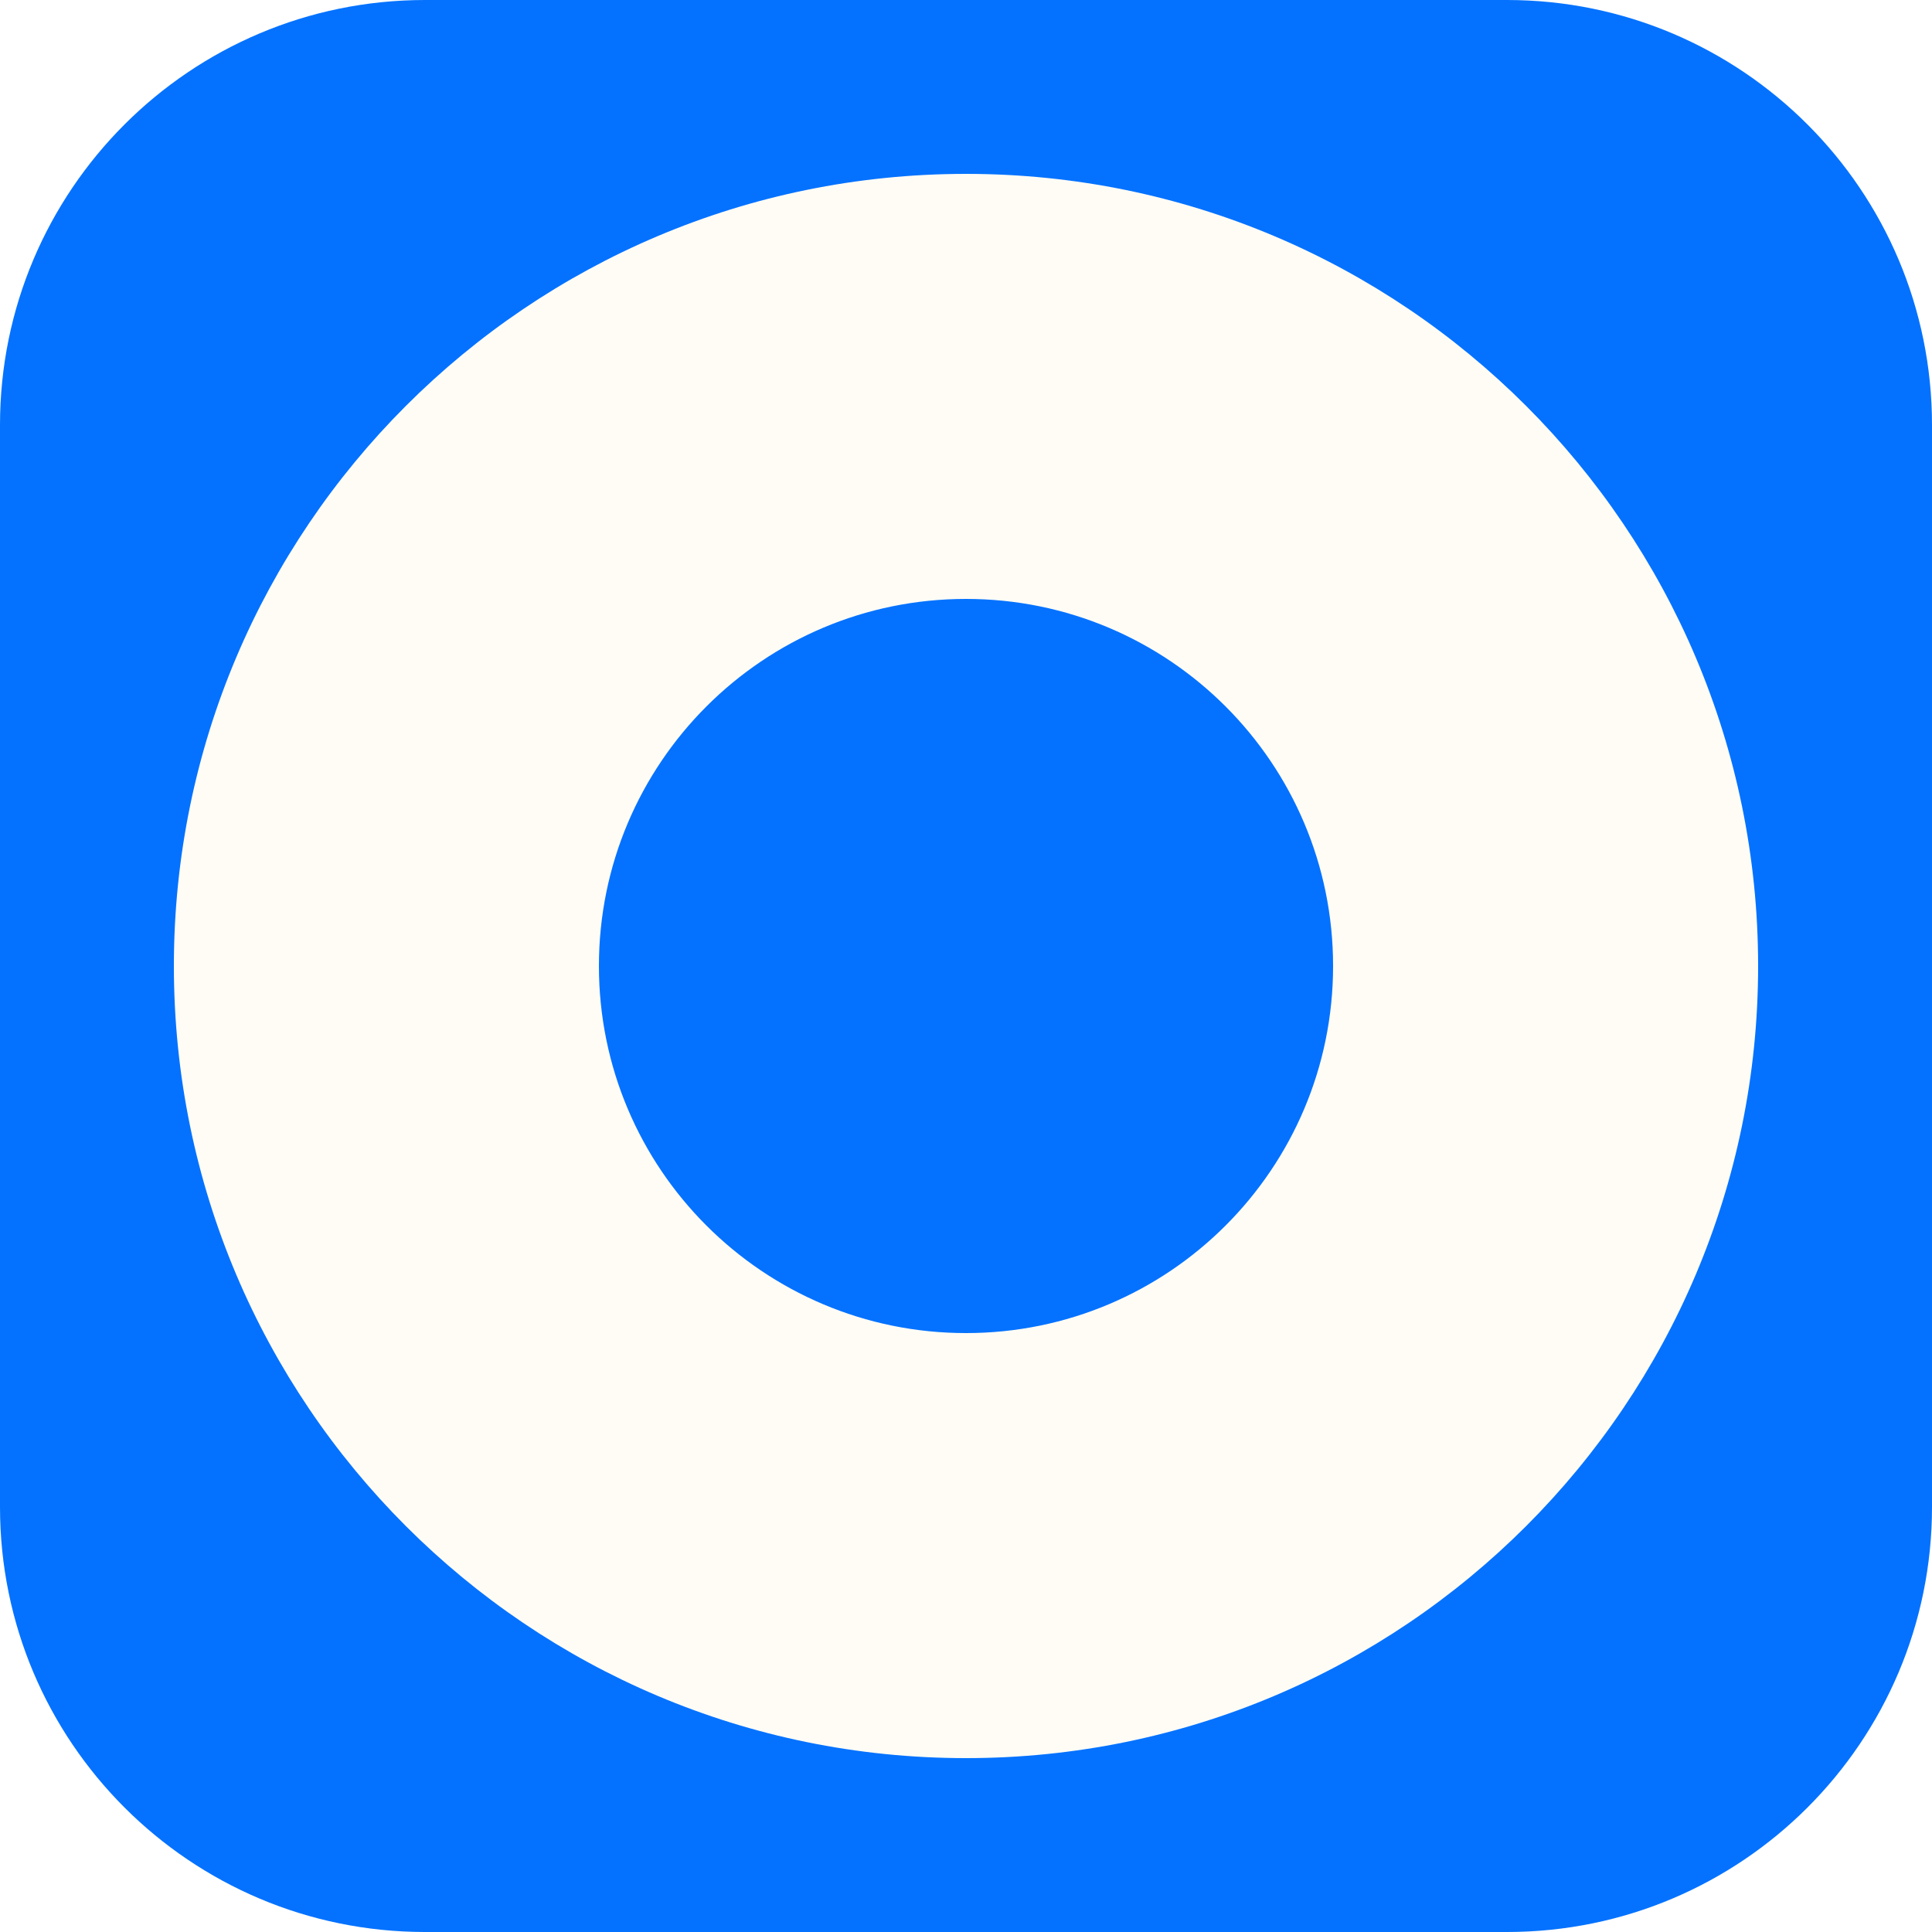
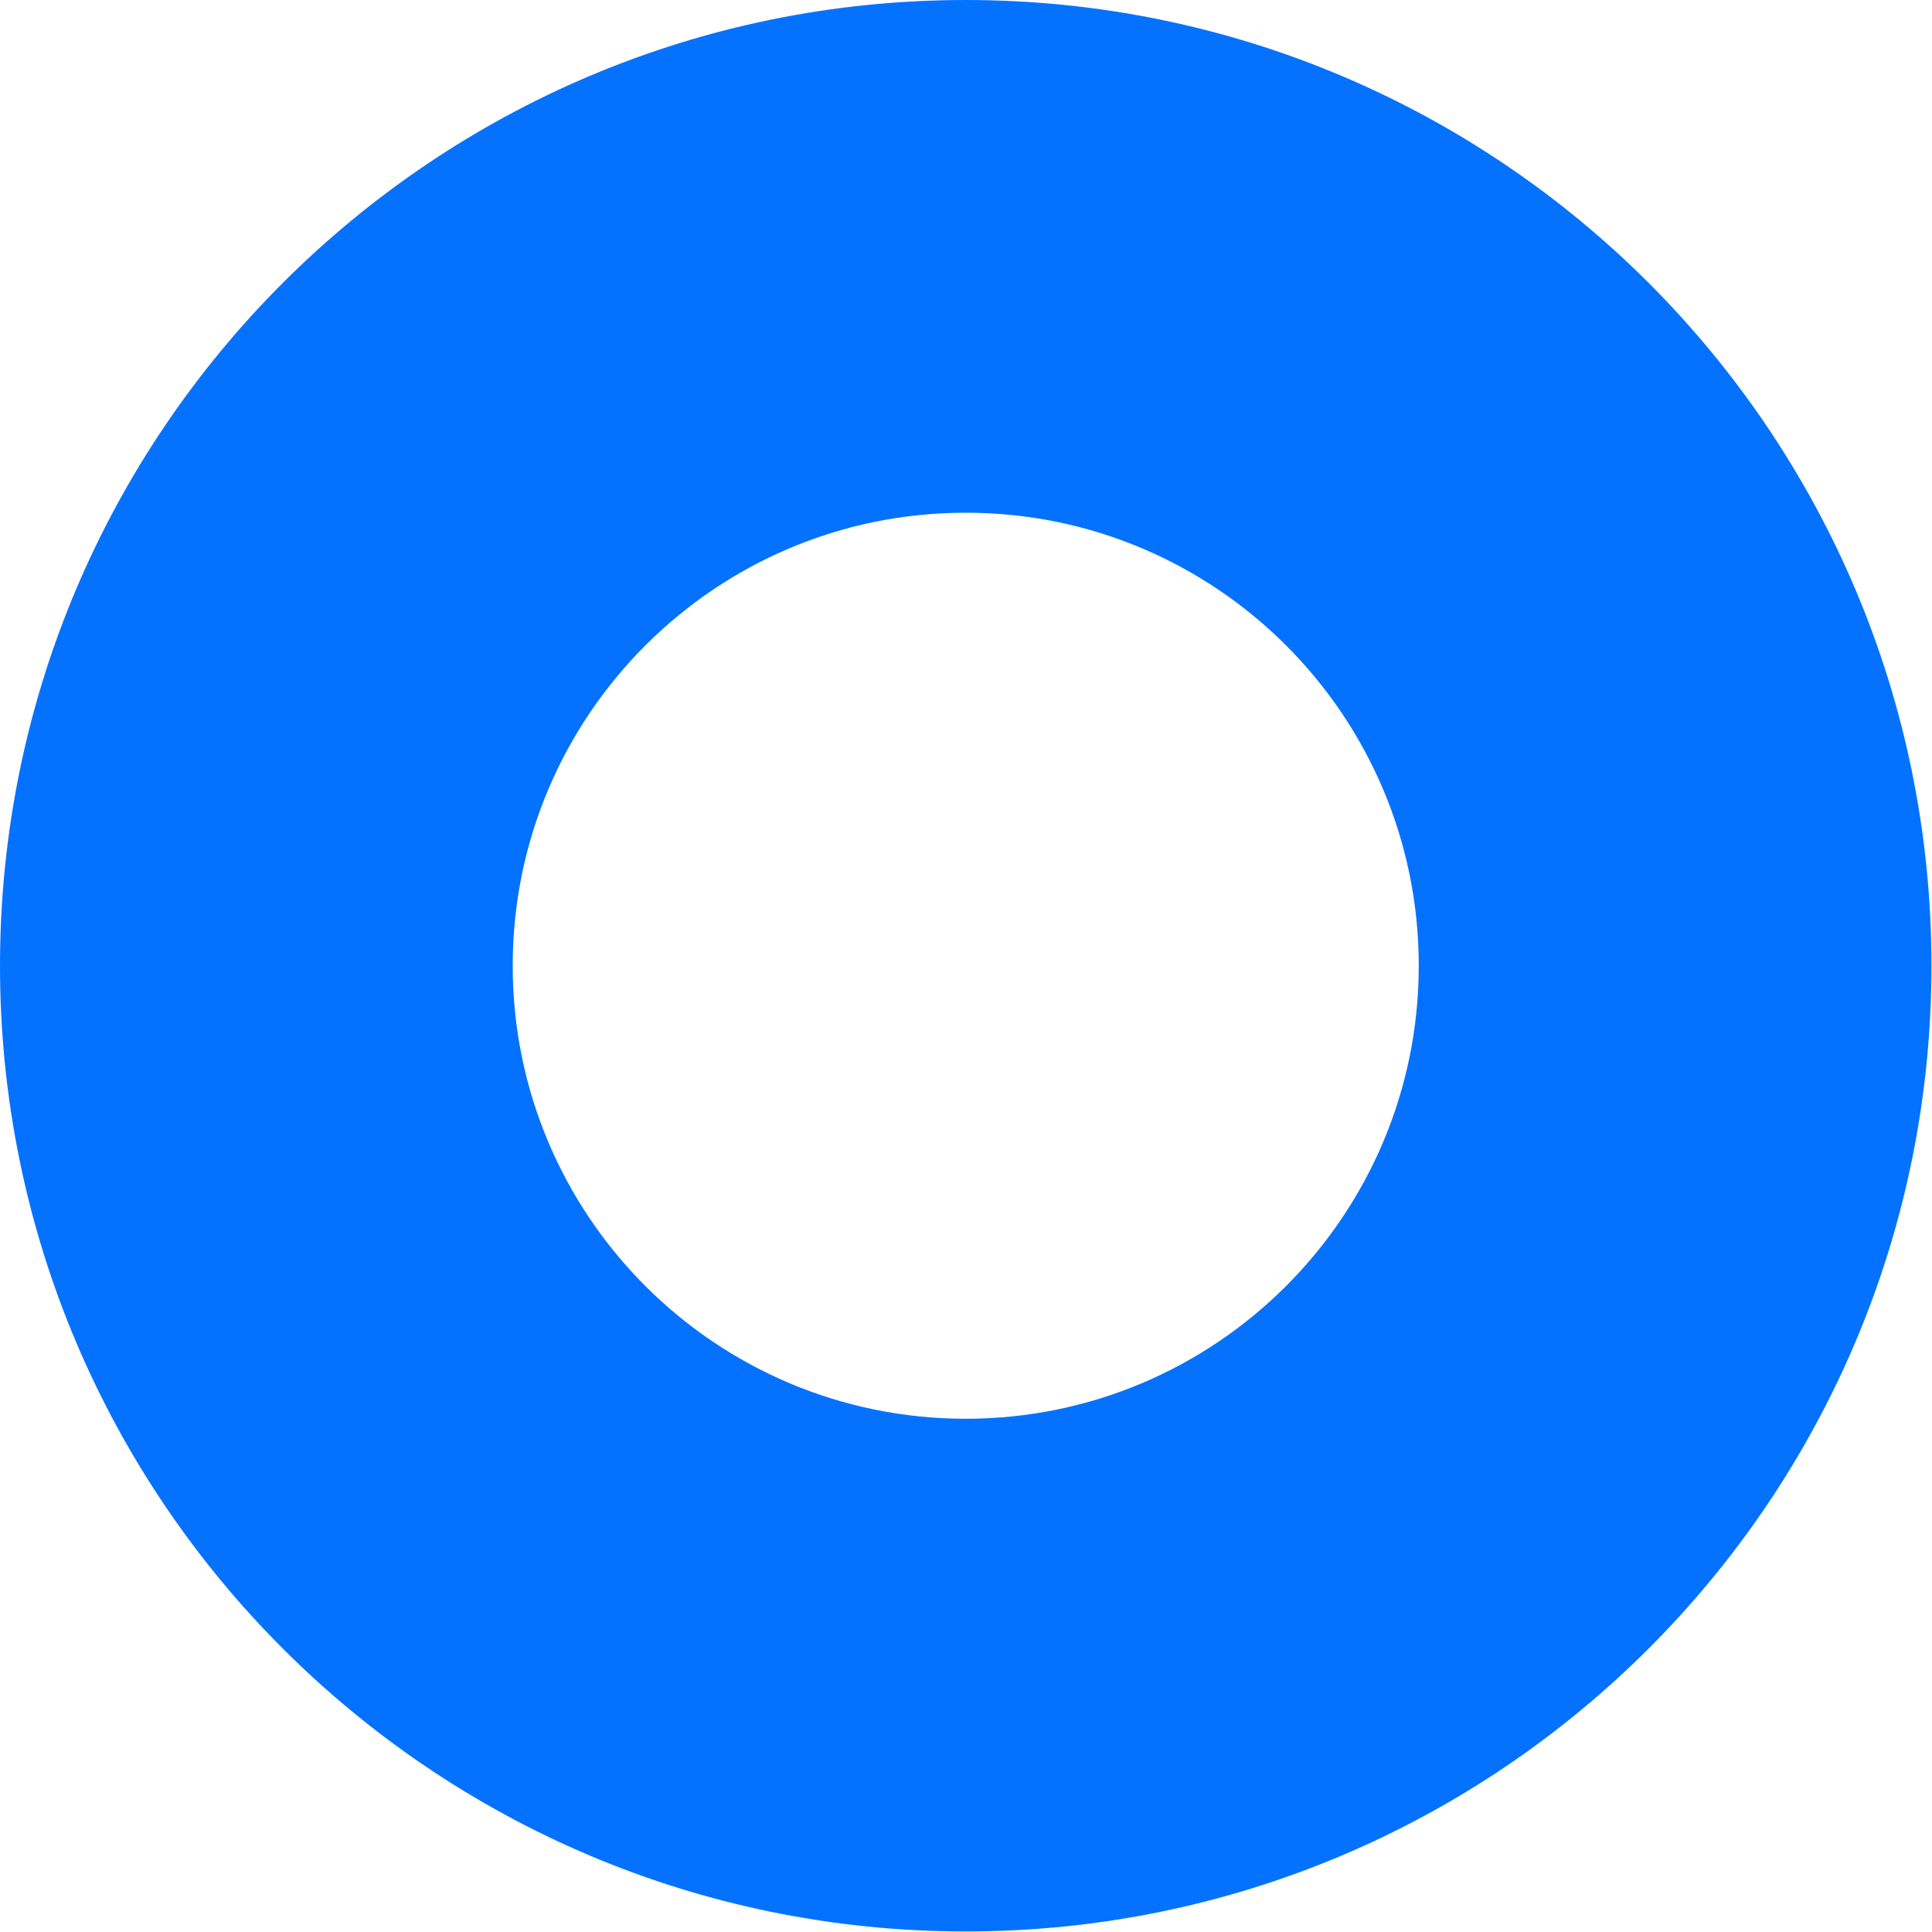
- <svg xmlns="http://www.w3.org/2000/svg" viewBox="0 0 200 200" role="img" aria-label="Loop Returns">
-   <rect width="200" height="200" rx="44" fill="#0472FF" />
-   <path fill="#FFFCF5" fill-rule="evenodd" d="M100 18a82 82 0 1 1 0 164a82 82 0 1 1 0-164zm0 44a38 38 0 1 0 0 76a38 38 0 1 0 0-76z" />
+ <svg xmlns="http://www.w3.org/2000/svg" viewBox="0 0 28.42 28.42" role="img" aria-label="Loop Returns">
+   <path fill="#0472FF" fill-rule="evenodd" d="M20.87 14.206C20.87 10.526 17.886 7.542 14.206 7.542C10.525 7.542 7.542 10.526 7.542 14.206C7.542 17.886 10.525 20.87 14.206 20.87C17.886 20.87 20.87 17.886 20.87 14.206ZM28.412 14.206C28.412 22.052 22.052 28.412 14.206 28.412C6.36 28.412 0 22.052 0 14.206C3.02276e-05 6.36 6.36 6.07415e-05 14.206 3.05176e-05C22.052 3.05176e-05 28.412 6.36 28.412 14.206Z" />
</svg>
